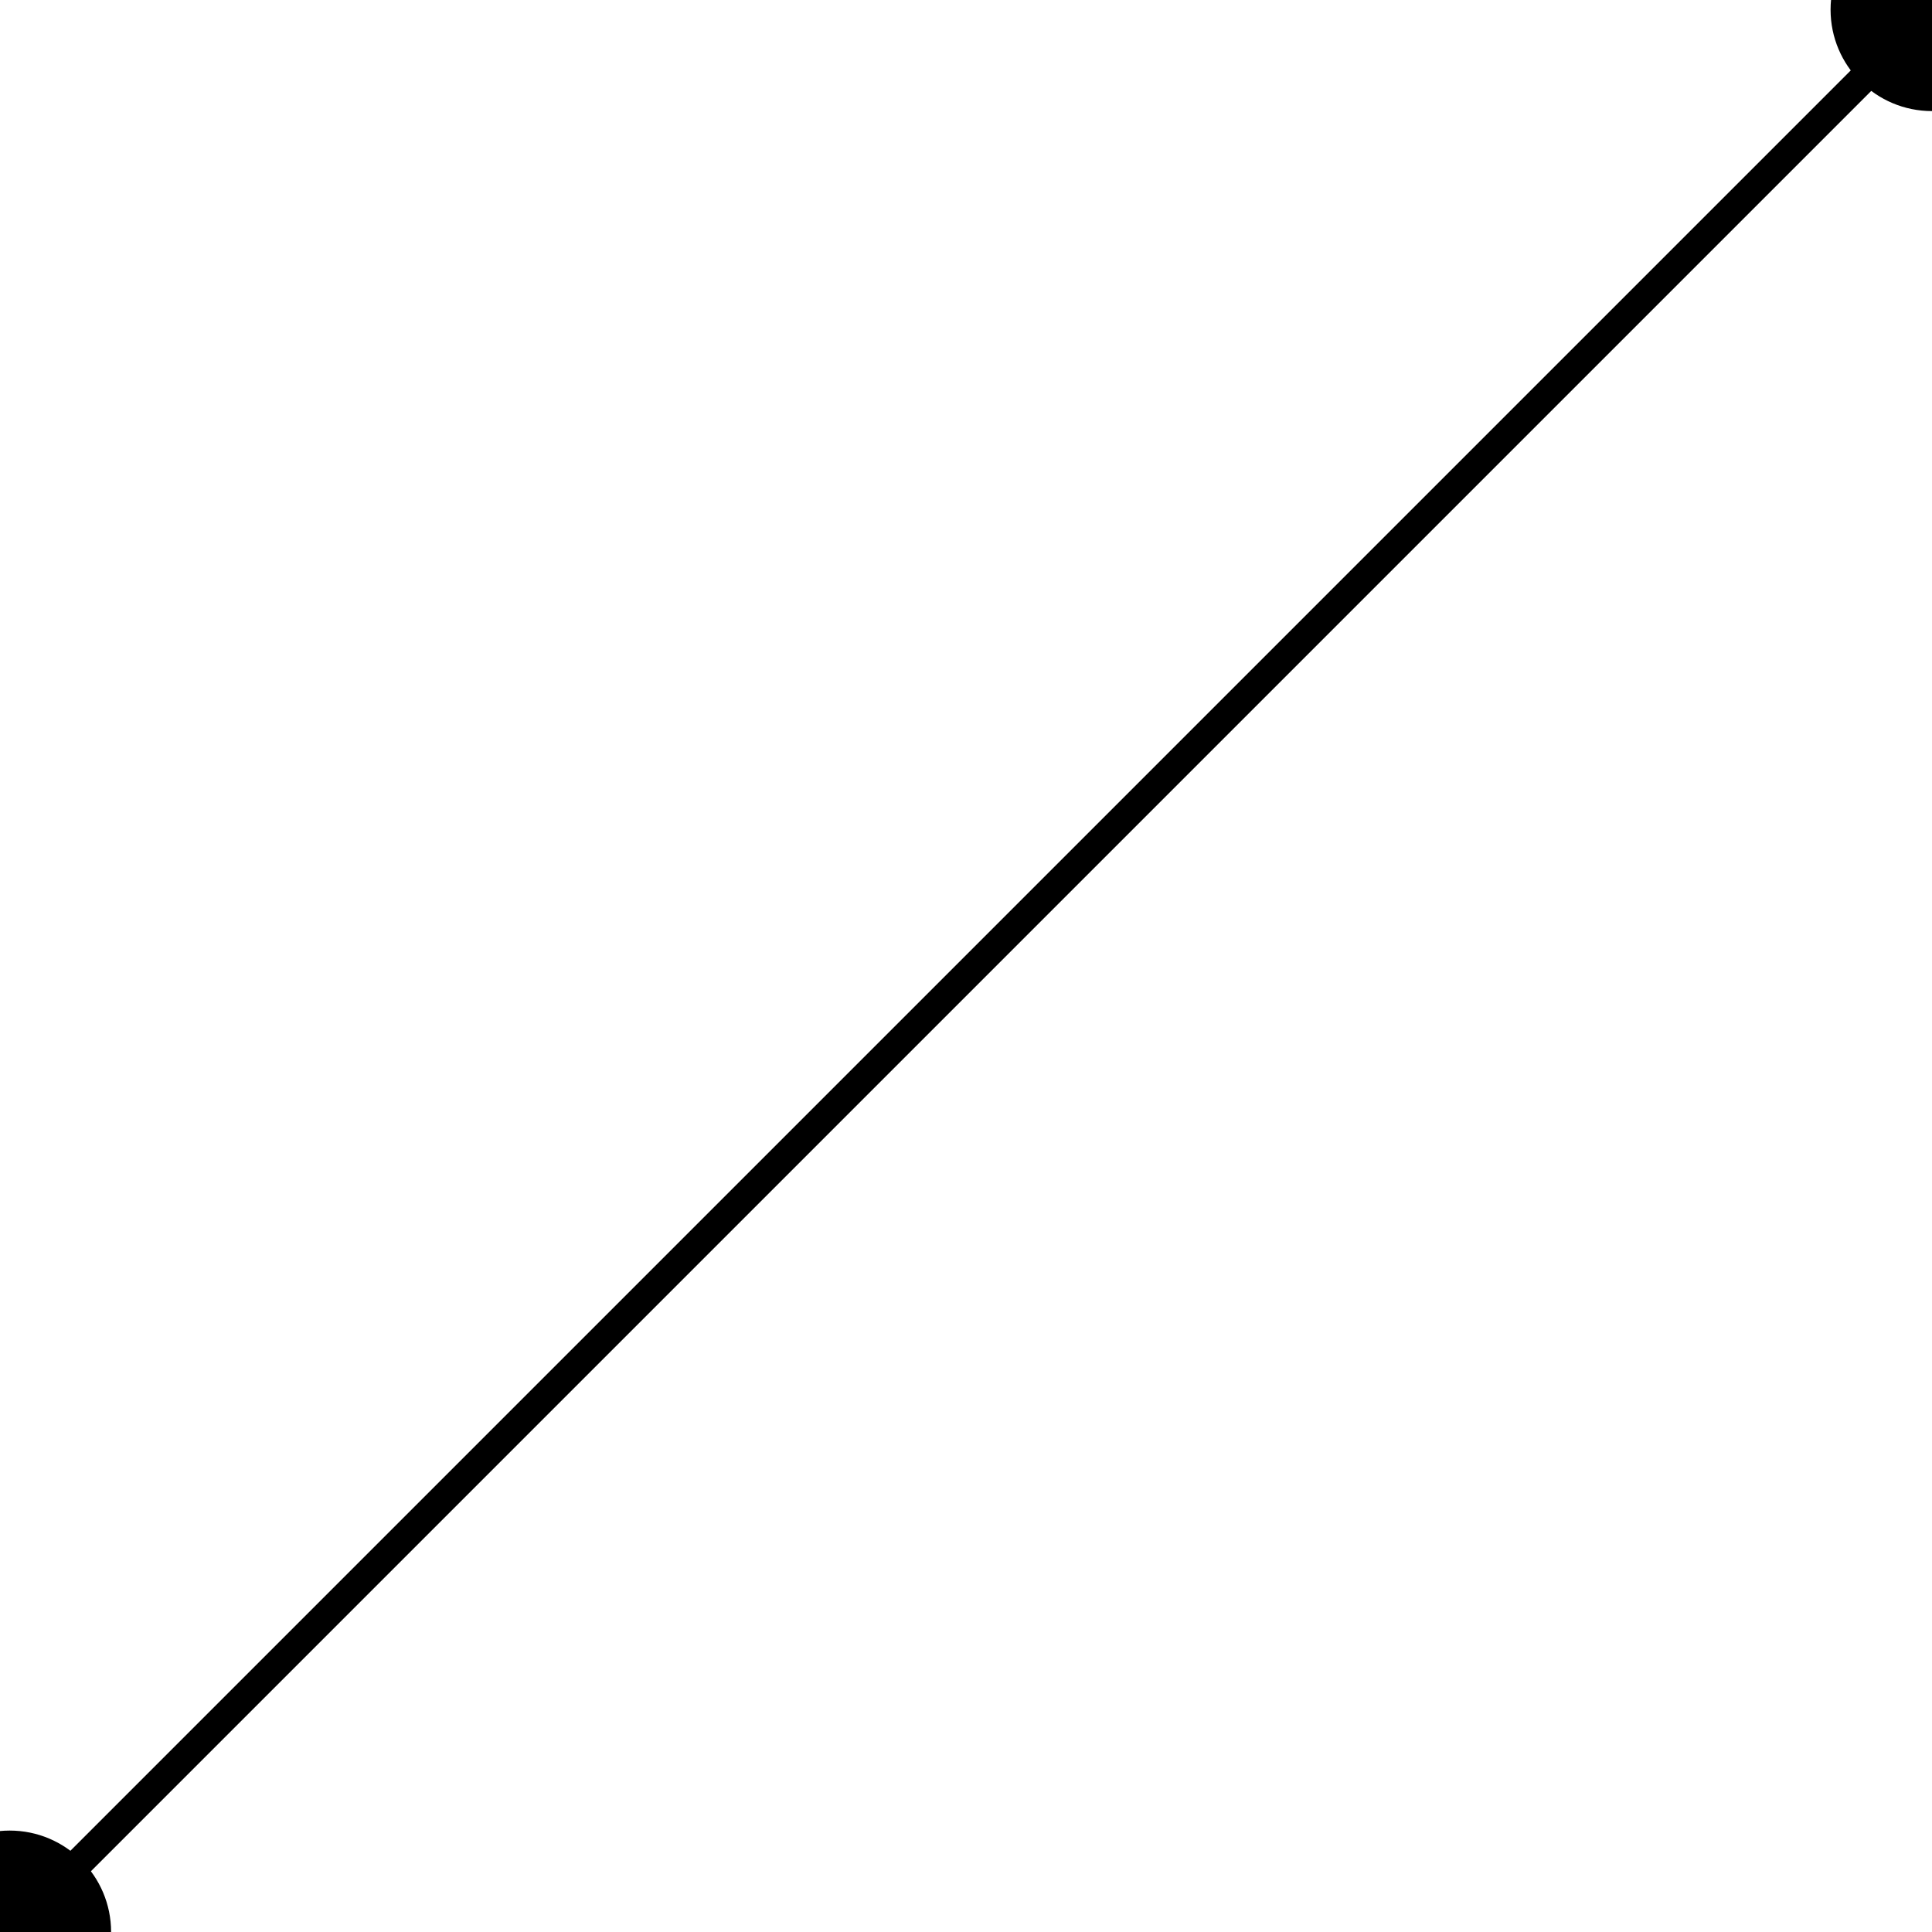
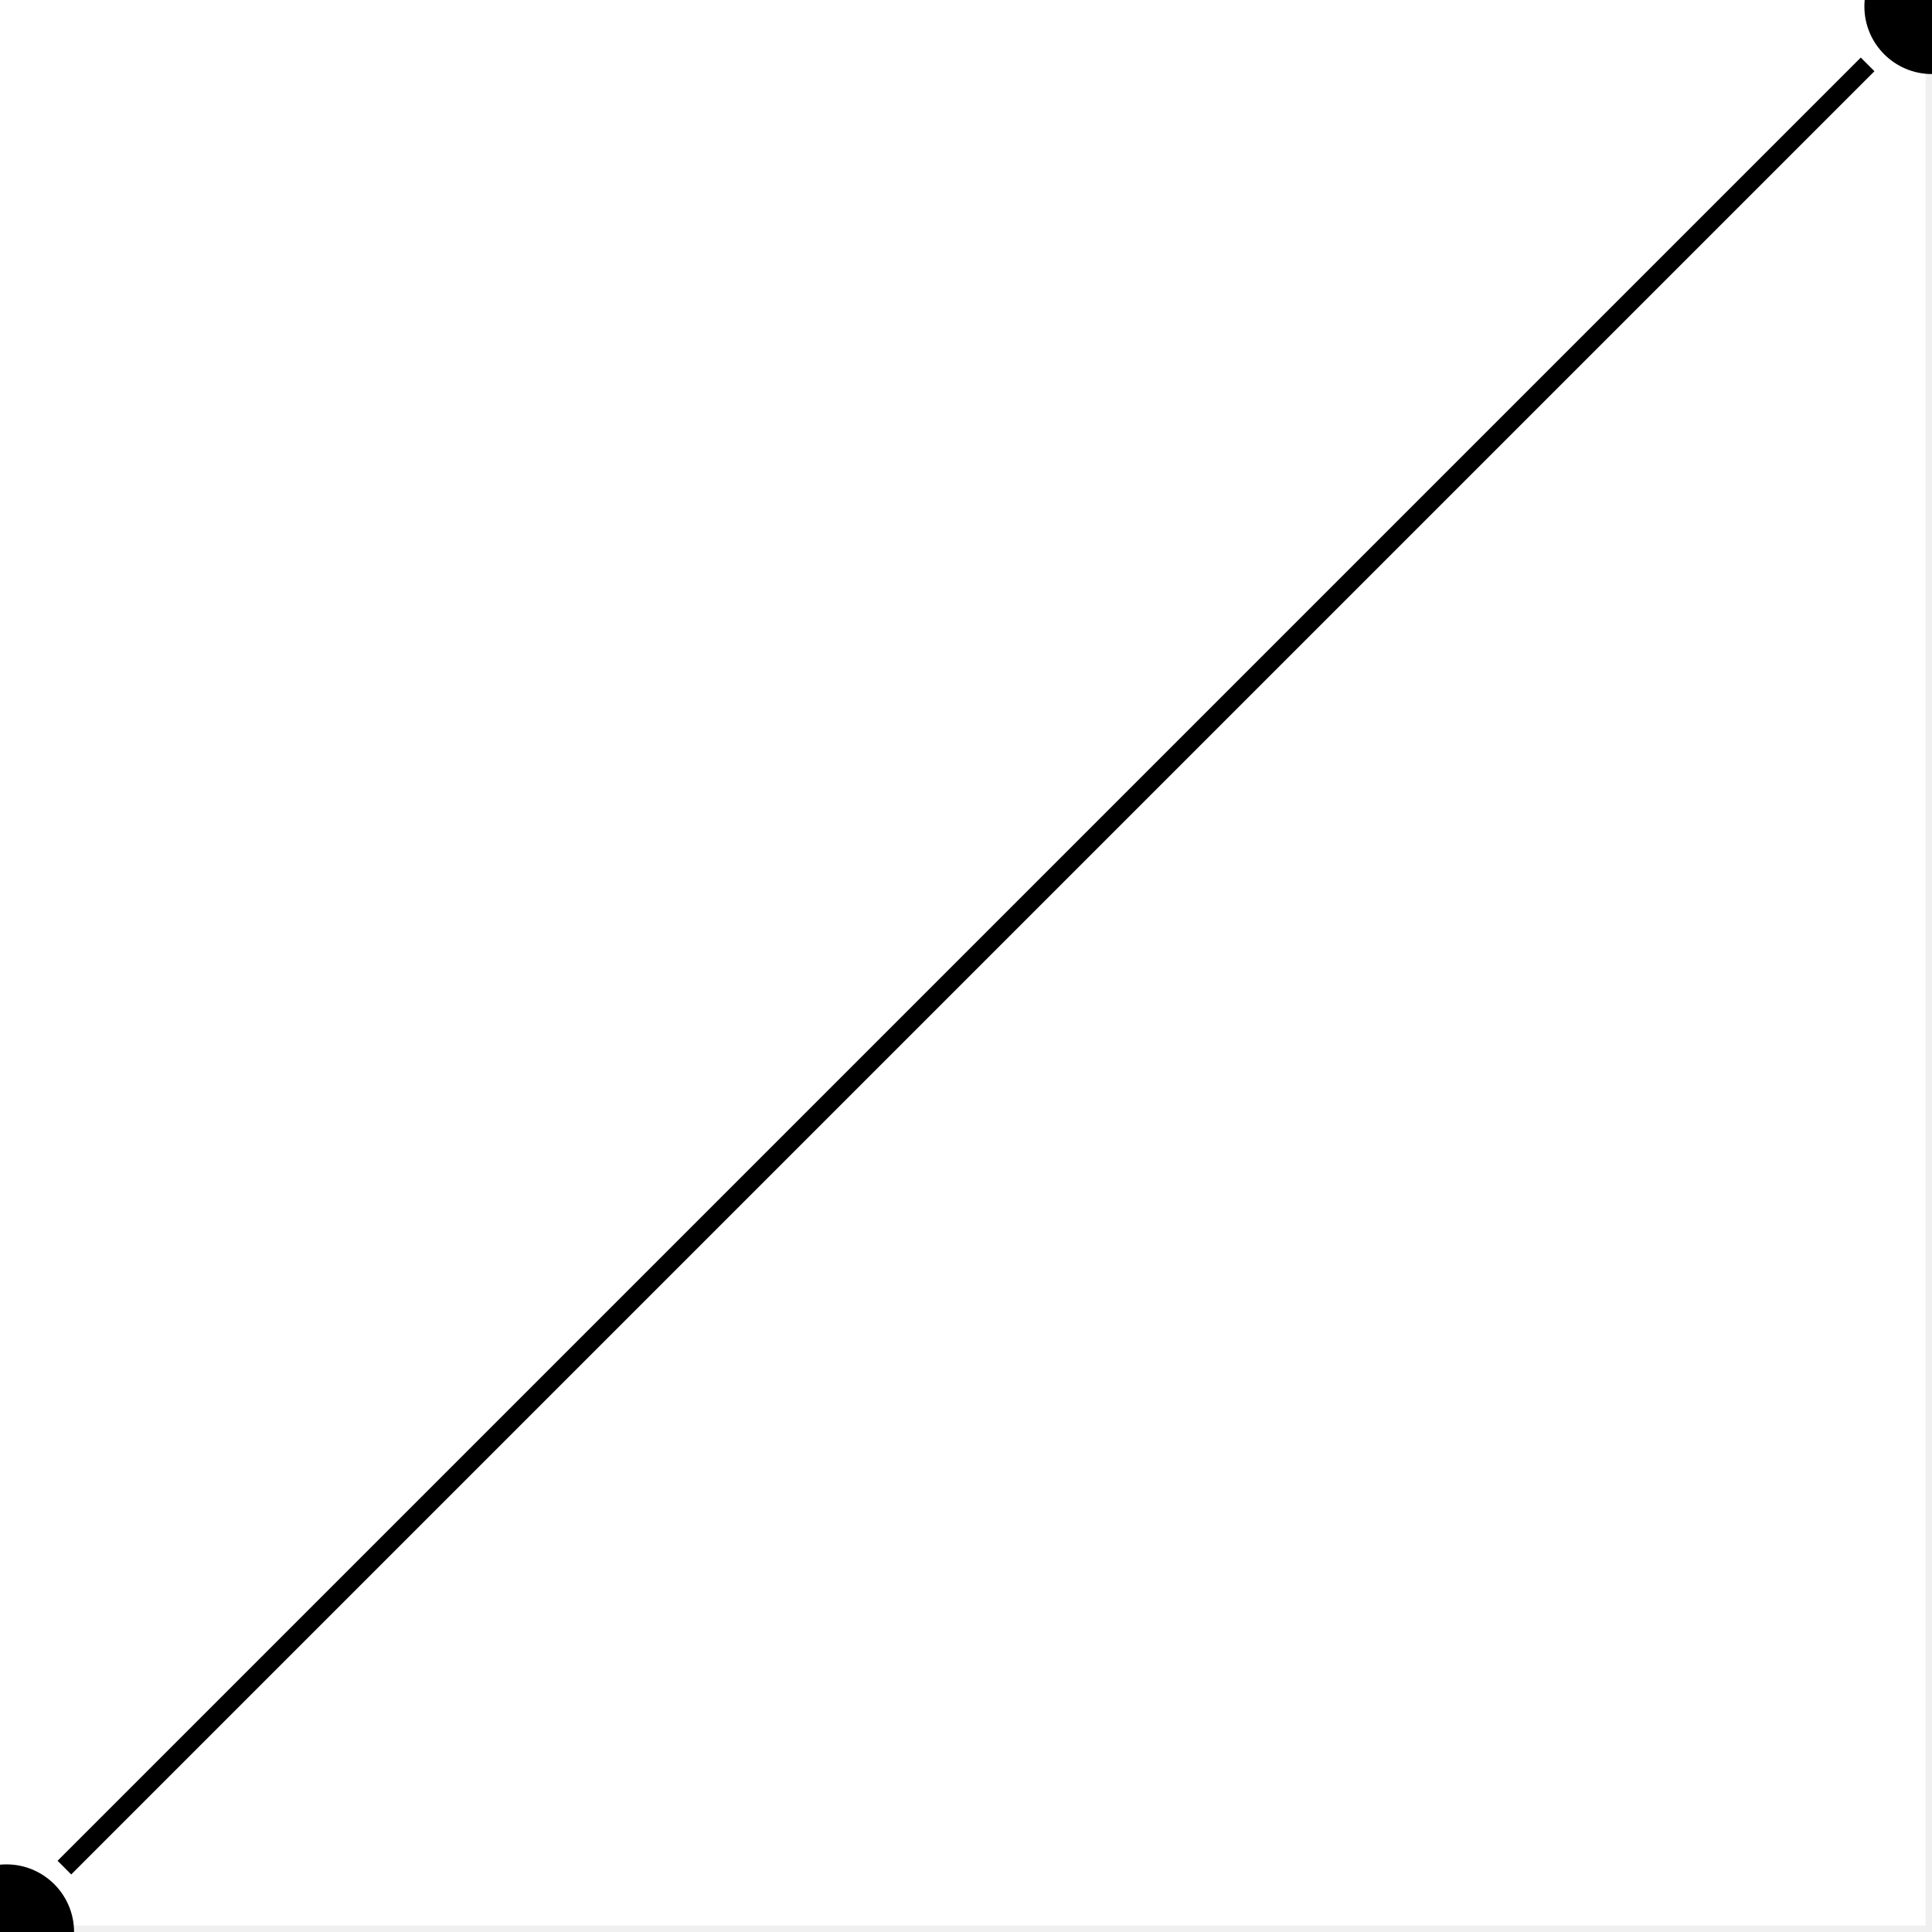
- <svg xmlns="http://www.w3.org/2000/svg" width="200" height="200">
+ <svg xmlns="http://www.w3.org/2000/svg" width="300" height="300">
  <g>
-     <rect fill="#fff" id="canvas_background" height="203" width="201" y="-1" x="-1" />
+     <rect fill="#fff" id="canvas_background" height="300" width="300" y="-1" x="-1" />
    <g display="none" overflow="visible" y="0" x="0" height="100%" width="100%" id="canvasGrid">
      <rect fill="url(#gridpattern)" stroke-width="0" y="0" x="0" height="100%" width="100%" />
    </g>
  </g>
  <g>
-     <line stroke="#000" stroke-linecap="undefined" stroke-linejoin="undefined" id="svg_3" x1="1" x2="200" y1="200" y2="1" stroke-width="3" fill="none" />
+     <path stroke="#000" stroke-linecap="undefined" stroke-linejoin="undefined" id="line" stroke-width="3" fill="none" d="M10 290        C 150 150, 150 150, 290 10" />
  </g>
  <g>
-     <circle id="x2" fill="#000" stroke="#000" r="10" cx="1" cy="200" />
+     <circle id="bottomTrigger" fill="#000" stroke="#000" r="10" cx="1" cy="300" />
  </g>
  <g>
-     <circle id="y2" fill="#000" stroke="#000" r="10" cx="200" cy="1" />
+     <circle id="topTrigger" fill="#000" stroke="#000" r="10" cx="300" cy="1" />
  </g>
</svg>
